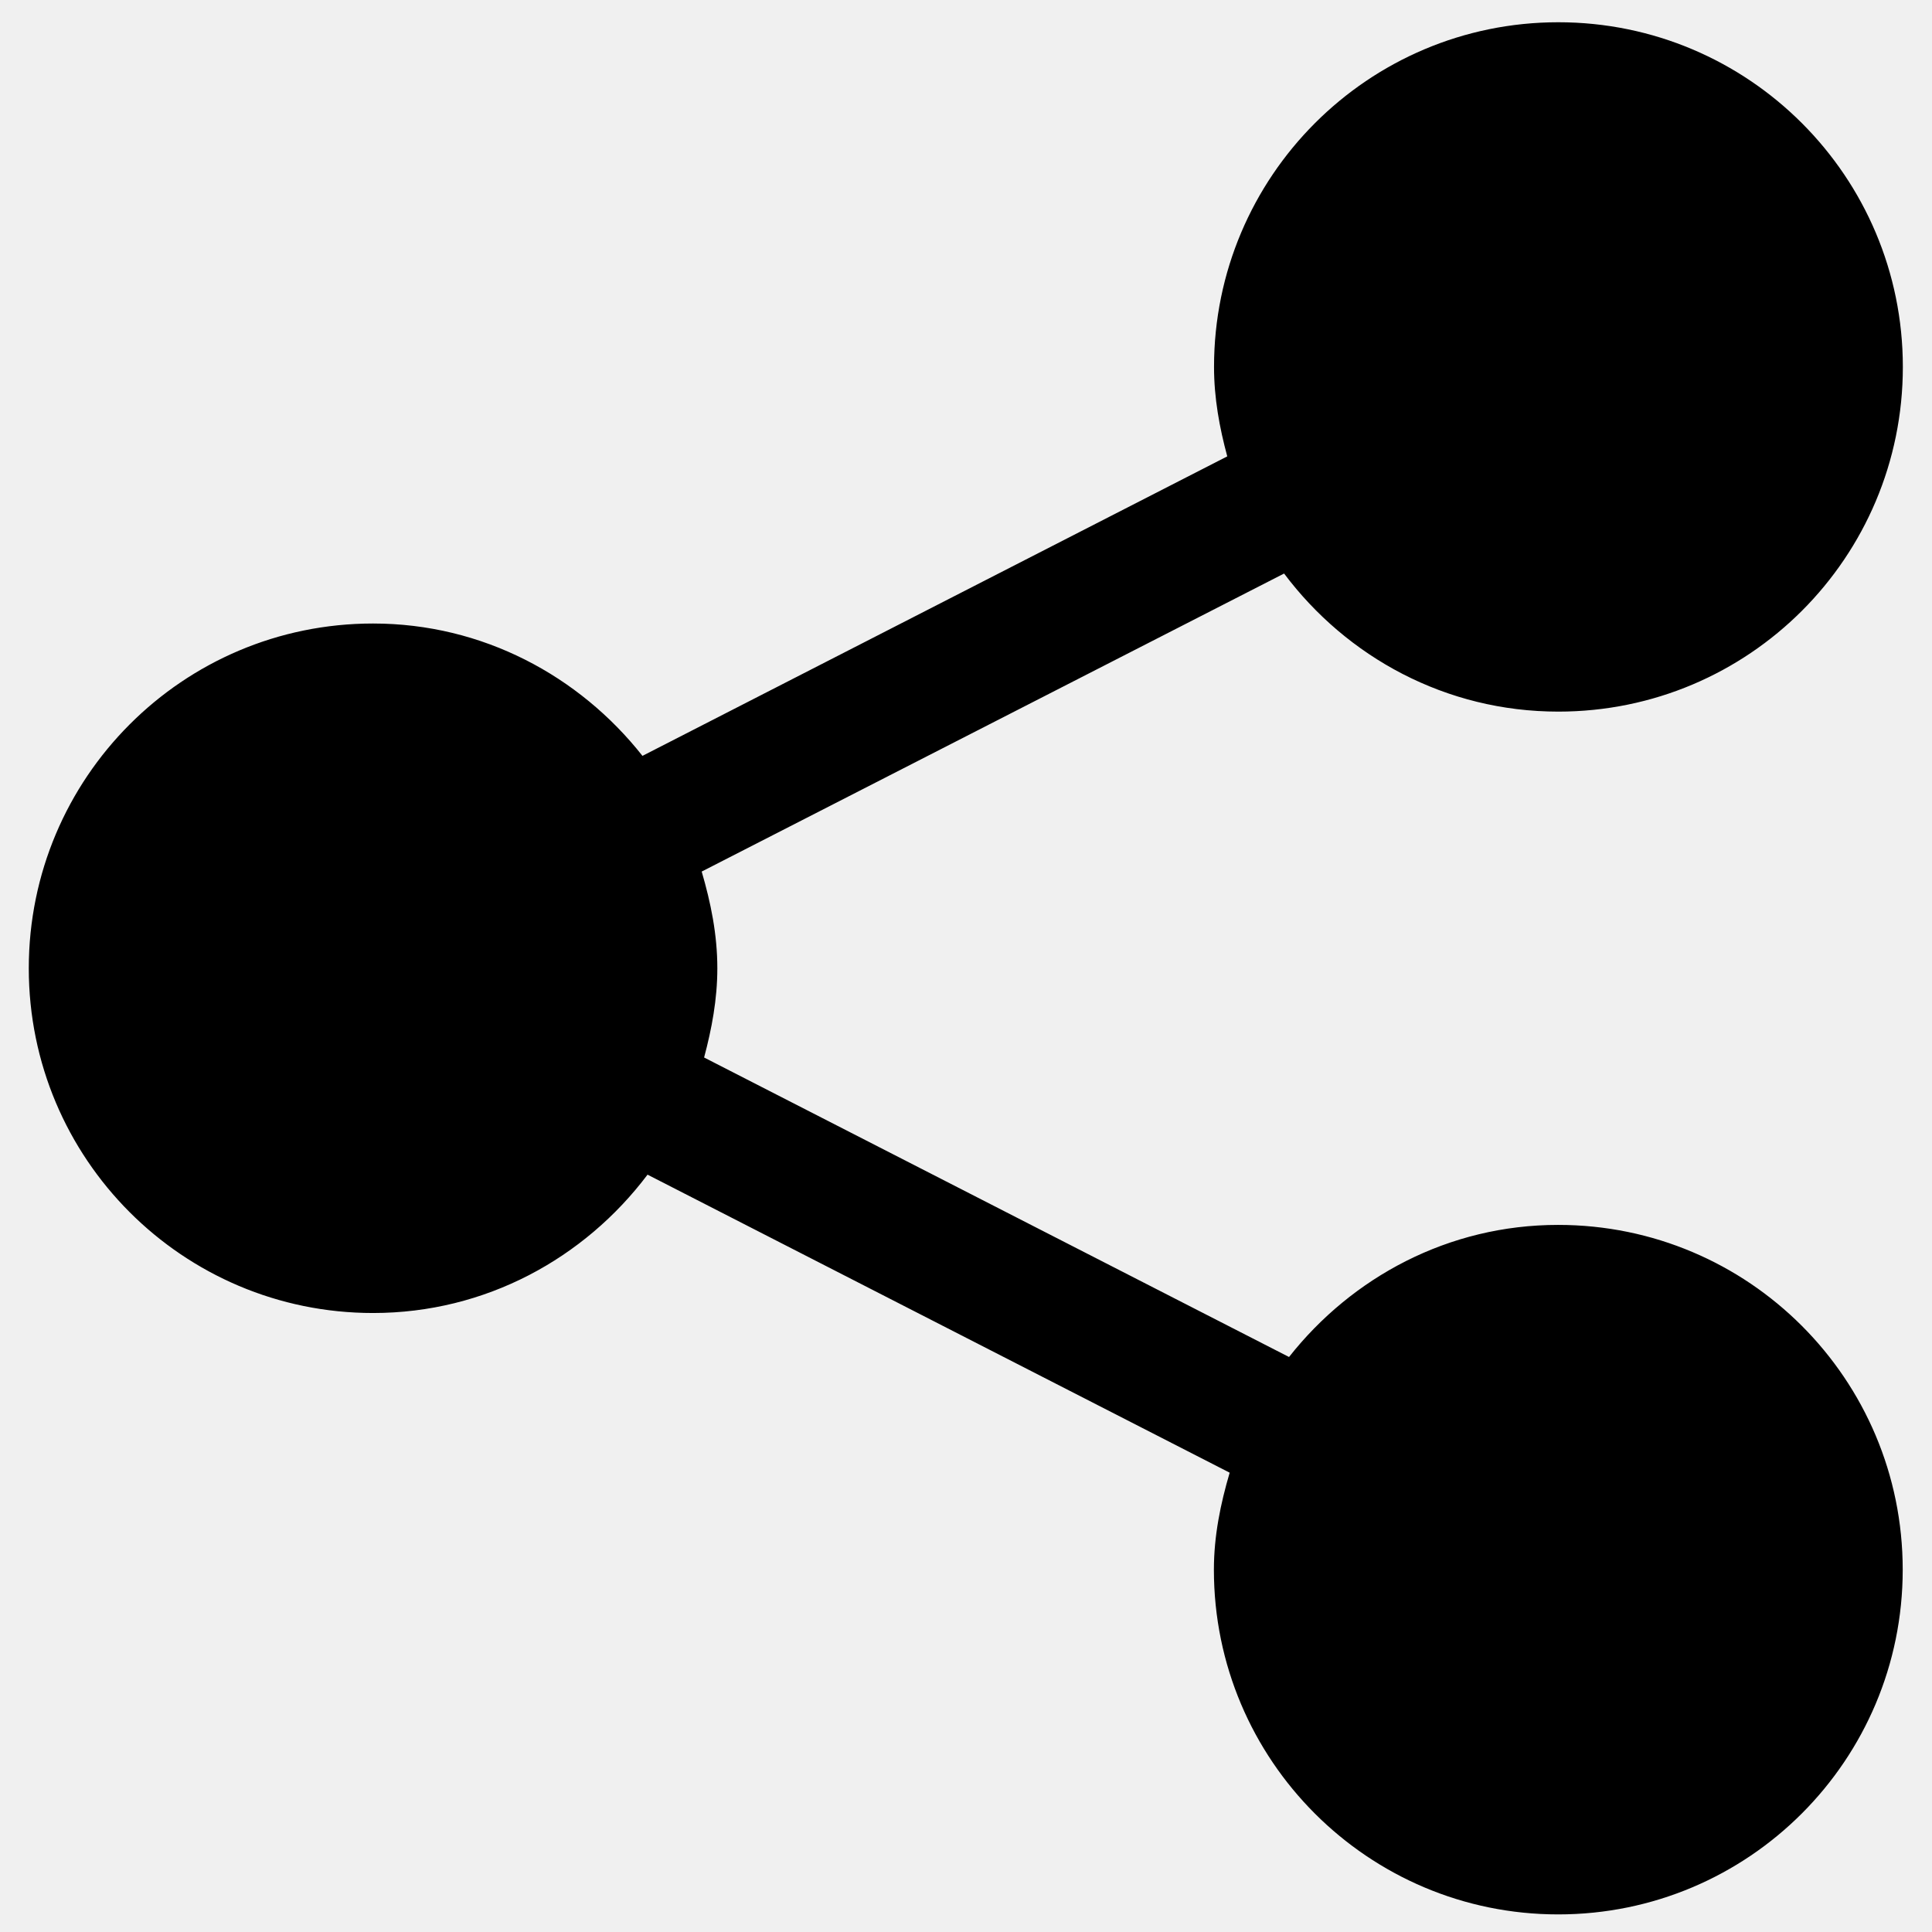
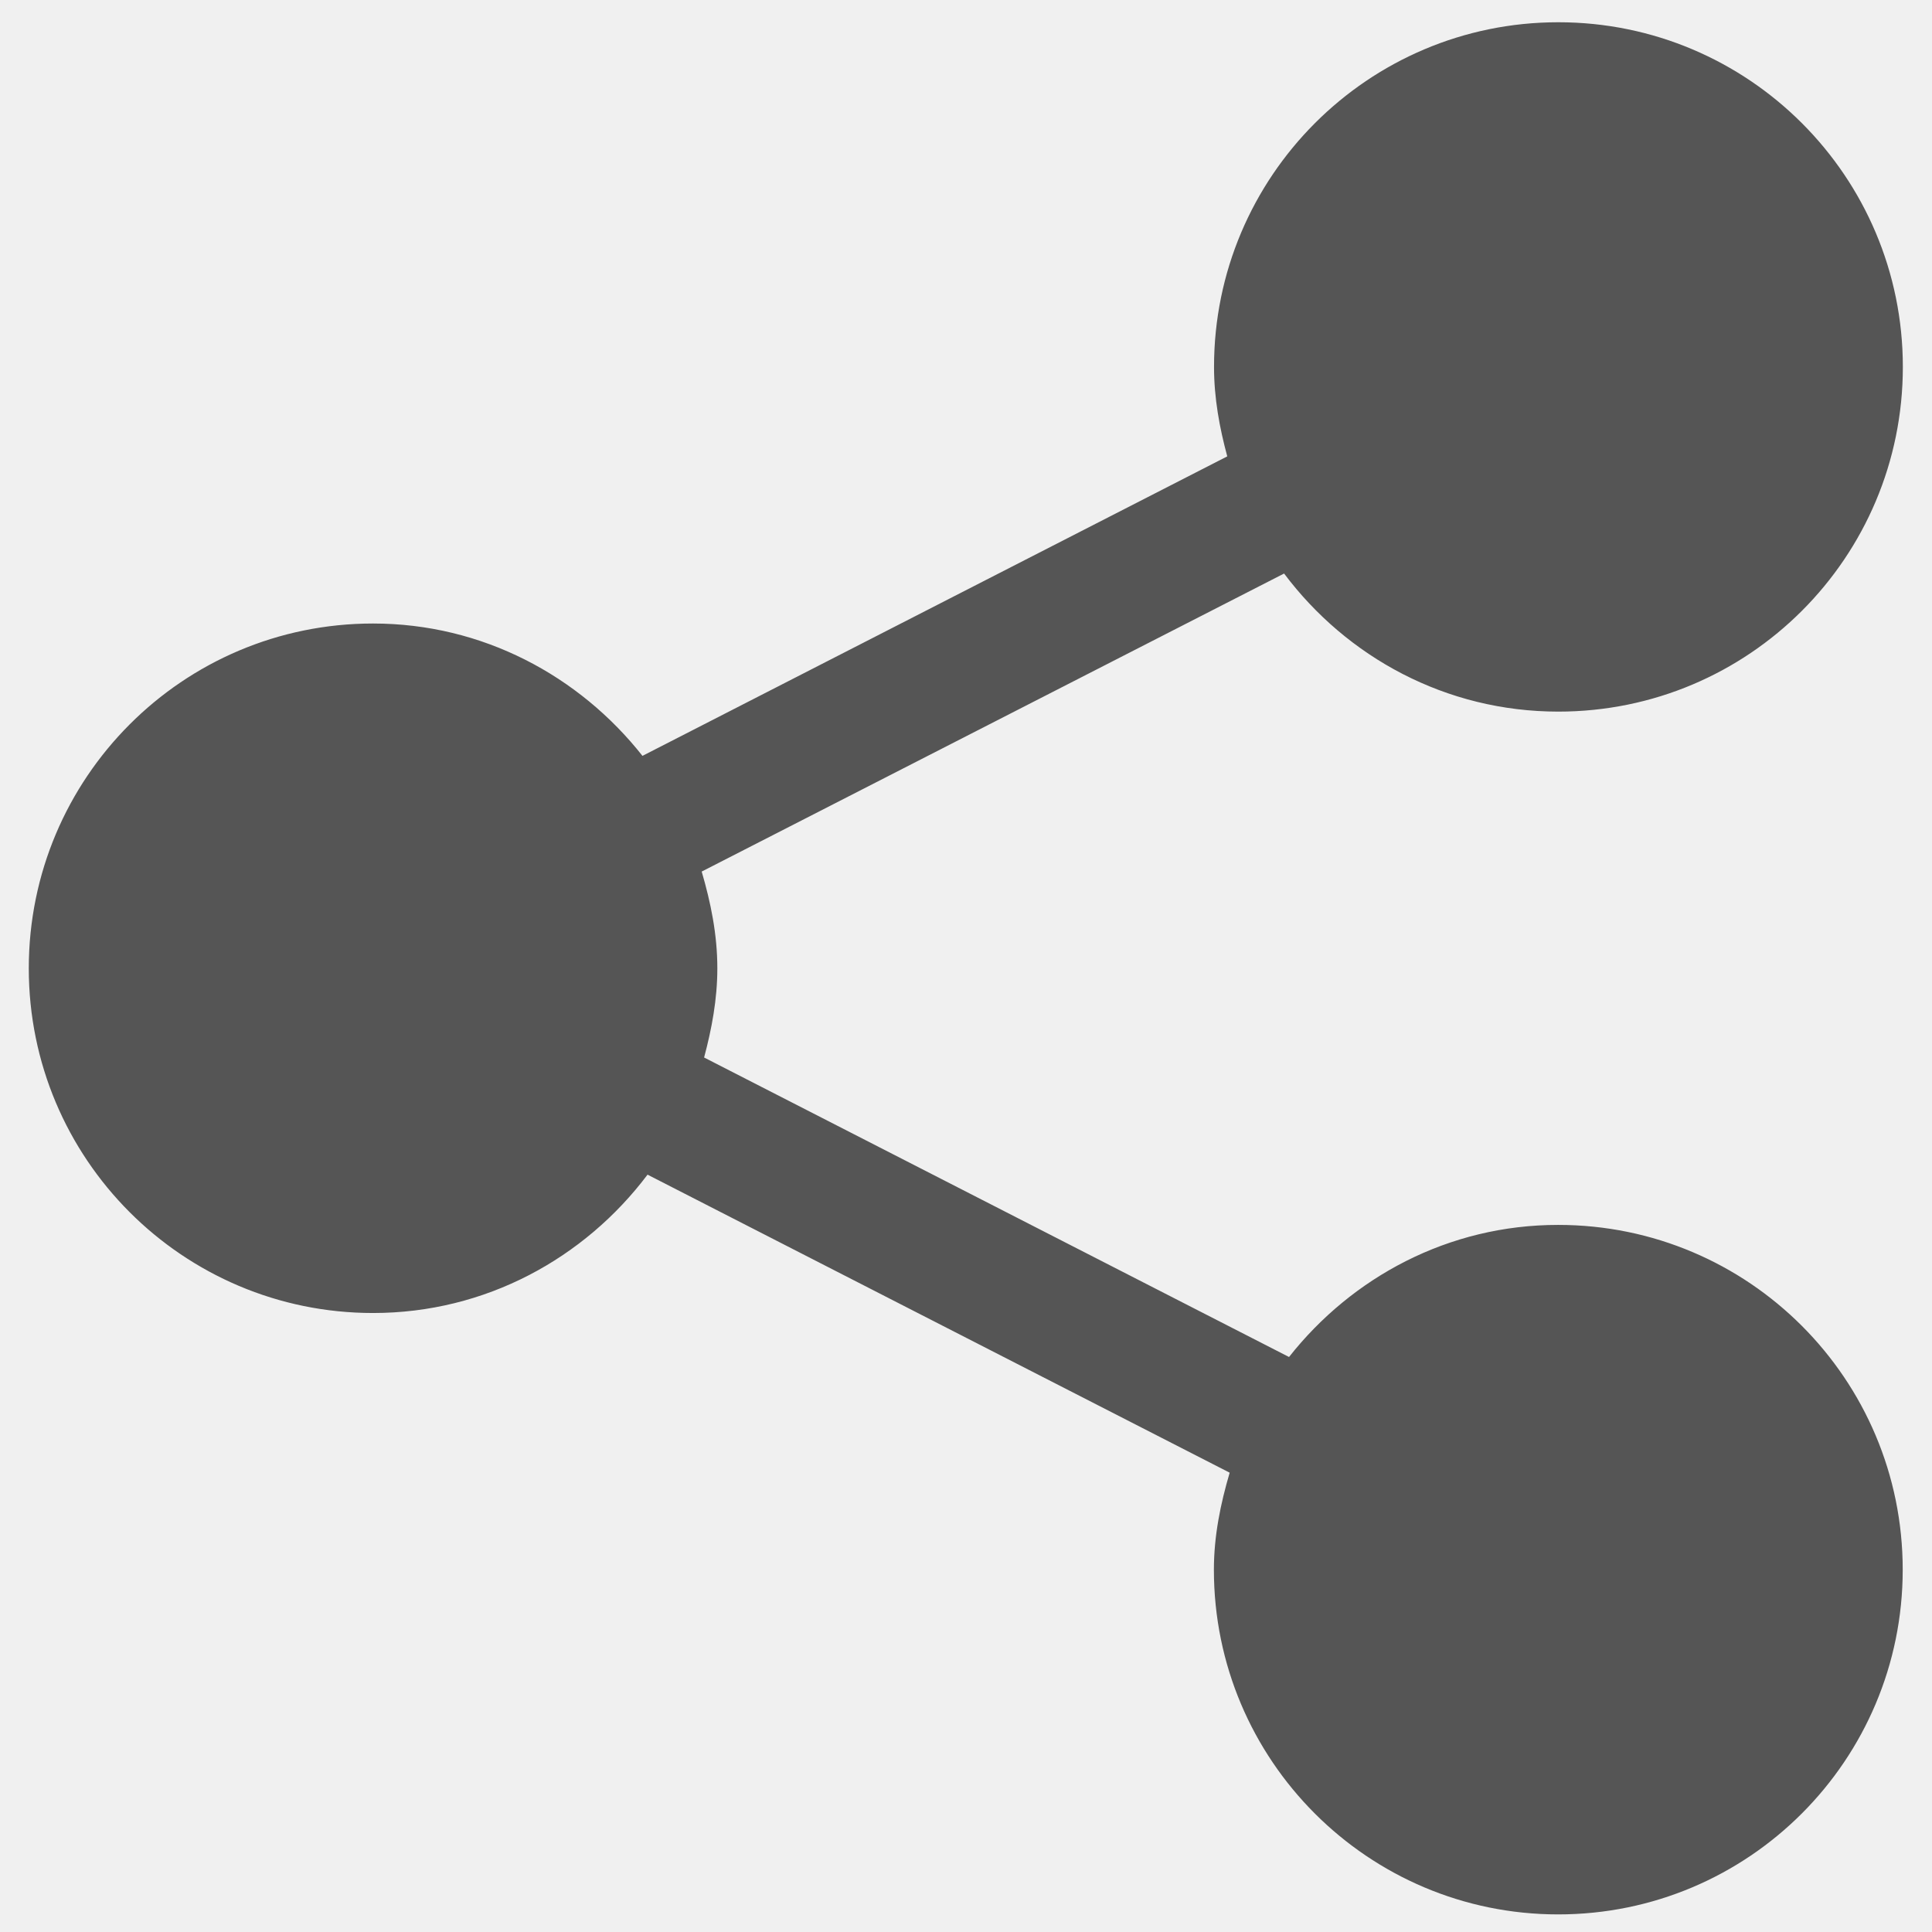
<svg xmlns="http://www.w3.org/2000/svg" width="16" height="16" id="svg2" version="1.1" viewBox="0 0 16 16">
  <defs id="defs4">
    <linearGradient id="linearGradient5263">
      <stop id="stop5265" style="stop-color:#a0d5ff;stop-opacity:1" offset="0" />
      <stop id="stop5267" style="stop-color:#a0d5ff;stop-opacity:1" offset="1" />
    </linearGradient>
    <clipPath id="clipPath4458">
      <path id="use4460" d="m 69.626,12.145 -0.052,0 c -22.727,-0.292 -46.472,4.077 -46.709,4.122 -2.424,0.451 -4.946,2.974 -5.397,5.397 -0.044,0.237 -4.414,23.983 -4.122,46.71 -0.292,22.777 4.078,46.523 4.122,46.761 0.451,2.423 2.974,4.945 5.398,5.398 0.237,0.044 23.982,4.413 46.709,4.121 22.779,0.292 46.524,-4.077 46.761,-4.121 2.423,-0.452 4.946,-2.976 5.398,-5.399 0.044,-0.236 4.413,-23.981 4.121,-46.709 0.292,-22.777 -4.077,-46.523 -4.121,-46.761 -0.453,-2.423 -2.976,-4.946 -5.398,-5.397 -0.238,-0.045 -23.984,-4.414 -46.71,-4.122 z" />
    </clipPath>
    <linearGradient id="linearGradient4237">
      <stop id="stop4239" style="stop-color:#ff594d;stop-opacity:1" offset="0" />
      <stop id="stop4241" style="stop-color:#ff7f76;stop-opacity:1" offset="1" />
    </linearGradient>
    <linearGradient id="linearGradient4210">
      <stop offset="0" style="stop-color:#ff584c;stop-opacity:1" id="stop4212" />
      <stop offset="1" style="stop-color:#ff8077;stop-opacity:1" id="stop4214" />
    </linearGradient>
    <linearGradient id="linearGradient4179">
      <stop id="stop4181" style="stop-color:#ffee5e;stop-opacity:1" offset="0" />
      <stop id="stop4183" style="stop-color:#feff8b;stop-opacity:1" offset="1" />
    </linearGradient>
    <linearGradient id="linearGradient4210-3">
      <stop id="stop4212-1" style="stop-color:#ffce69;stop-opacity:1" offset="0" />
      <stop id="stop4214-6" style="stop-color:#ffce54;stop-opacity:1" offset="1" />
    </linearGradient>
    <linearGradient id="linearGradient4237-0">
      <stop offset="0" style="stop-color:#ffee5e;stop-opacity:1" id="stop4239-8" />
      <stop offset="1" style="stop-color:#feff9f;stop-opacity:1" id="stop4241-9" />
    </linearGradient>
    <linearGradient id="linearGradient4237-2">
      <stop offset="0" style="stop-color:#ffa0a6;stop-opacity:1" id="stop4239-7" />
      <stop offset="1" style="stop-color:#ffa0a5;stop-opacity:1" id="stop4241-2" />
    </linearGradient>
    <linearGradient id="linearGradient8311">
      <stop id="stop8313" style="stop-color:#ce89ff;stop-opacity:1" offset="0" />
      <stop id="stop8315" style="stop-color:#e898ff;stop-opacity:1" offset="1" />
    </linearGradient>
    <linearGradient id="linearGradient4237-8">
      <stop offset="0" style="stop-color:#cf8aff;stop-opacity:1" id="stop4239-2" />
      <stop offset="1" style="stop-color:#eaa0ff;stop-opacity:1" id="stop4241-3" />
    </linearGradient>
    <linearGradient id="linearGradient8311-3">
      <stop id="stop8313-0" style="stop-color:#ffcc6b;stop-opacity:1" offset="0" />
      <stop id="stop8315-1" style="stop-color:#ffcf98;stop-opacity:1" offset="1" />
    </linearGradient>
    <linearGradient id="linearGradient4237-3">
      <stop offset="0" style="stop-color:#ffcc6e;stop-opacity:1" id="stop4239-0" />
      <stop offset="1" style="stop-color:#ffe4a0;stop-opacity:1" id="stop4241-7" />
    </linearGradient>
    <linearGradient id="linearGradient8311-31">
      <stop id="stop8313-2" style="stop-color:#f089ff;stop-opacity:1" offset="0" />
      <stop id="stop8315-6" style="stop-color:#ffadea;stop-opacity:1" offset="1" />
    </linearGradient>
    <linearGradient id="linearGradient4237-6">
      <stop offset="0" style="stop-color:#f18bfe;stop-opacity:1" id="stop4239-22" />
      <stop offset="1" style="stop-color:#fcc3ff;stop-opacity:1" id="stop4241-0" />
    </linearGradient>
    <linearGradient id="linearGradient8467">
      <stop offset="0" style="stop-color:#b9b9b9;stop-opacity:1" id="stop8469" />
      <stop offset="1" style="stop-color:#d1d1d1;stop-opacity:1" id="stop8471" />
    </linearGradient>
    <linearGradient id="linearGradient8311-5">
      <stop id="stop8313-7" style="stop-color:#b9b9b9;stop-opacity:1" offset="0" />
      <stop id="stop8315-3" style="stop-color:#d2d2d2;stop-opacity:1" offset="1" />
    </linearGradient>
    <linearGradient id="linearGradient4237-4">
      <stop offset="0" style="stop-color:#bababa;stop-opacity:1" id="stop4239-9" />
      <stop offset="1" style="stop-color:#c8c8c8;stop-opacity:1" id="stop4241-37" />
    </linearGradient>
    <linearGradient id="linearGradient8467-7">
      <stop offset="0" style="stop-color:#3ec896;stop-opacity:1" id="stop8469-4" />
      <stop offset="1" style="stop-color:#66d9af;stop-opacity:1" id="stop8471-7" />
    </linearGradient>
    <linearGradient id="linearGradient8311-1">
      <stop id="stop8313-9" style="stop-color:#494949;stop-opacity:1" offset="0" />
      <stop id="stop8315-5" style="stop-color:#616774;stop-opacity:1" offset="1" />
    </linearGradient>
    <linearGradient gradientUnits="userSpaceOnUse" gradientTransform="scale(1.128802,0.8858951)" x1="209.957" y1="0" x2="209.957" y2="116.694" id="linearGradient-1">
      <stop stop-color="#A7A7A7" offset="0%" id="stop4884" />
      <stop stop-color="#8D8D8D" offset="100%" id="stop4886" />
    </linearGradient>
    <linearGradient gradientUnits="userSpaceOnUse" gradientTransform="scale(1.227981,0.8143451)" x1="193" y1="411.584" x2="193" y2="105.4" id="linearGradient-2">
      <stop stop-color="#707070" offset="0%" id="stop4889" />
      <stop stop-color="#ABABAB" offset="100%" id="stop4891" />
    </linearGradient>
    <linearGradient gradientUnits="userSpaceOnUse" gradientTransform="scale(1.227981,0.8143451)" x1="193" y1="70.609" x2="193" y2="457.423" id="linearGradient-3">
      <stop stop-color="#000000" stop-opacity="0" offset="0%" id="stop4894" />
      <stop stop-color="#000000" stop-opacity="0.19" offset="100%" id="stop4896" />
    </linearGradient>
    <linearGradient id="linearGradient4232">
      <stop id="stop4234" offset="0" style="stop-color:#333333;stop-opacity:1" />
      <stop id="stop4236" offset="1" style="stop-color:#353535;stop-opacity:1" />
    </linearGradient>
    <linearGradient id="linearGradient4172">
      <stop style="stop-color:#3dc796;stop-opacity:1" offset="0" id="stop4174" />
      <stop style="stop-color:#57d68d;stop-opacity:1" offset="1" id="stop4176" />
    </linearGradient>
    <linearGradient id="linearGradient4233">
      <stop id="stop4235" offset="0" style="stop-color:#212121;stop-opacity:1" />
      <stop id="stop4237" offset="1" style="stop-color:#1d2022;stop-opacity:0" />
    </linearGradient>
    <linearGradient id="linearGradient8467-6">
      <stop offset="0" style="stop-color:#56d8d1;stop-opacity:1" id="stop8469-5" />
      <stop offset="1" style="stop-color:#9df7ee;stop-opacity:1" id="stop8471-8" />
    </linearGradient>
    <linearGradient id="linearGradient8311-10">
      <stop id="stop8313-3" style="stop-color:#55d8d1;stop-opacity:1" offset="0" />
      <stop id="stop8315-8" style="stop-color:#66efe7;stop-opacity:1" offset="1" />
    </linearGradient>
    <linearGradient id="linearGradient8467-8">
      <stop offset="0" style="stop-color:#dea679;stop-opacity:1" id="stop8469-9" />
      <stop offset="1" style="stop-color:#f7d19d;stop-opacity:1" id="stop8471-2" />
    </linearGradient>
    <linearGradient id="linearGradient8311-0">
      <stop id="stop8313-90" style="stop-color:#dda579;stop-opacity:1" offset="0" />
      <stop id="stop8315-88" style="stop-color:#f3bc87;stop-opacity:1" offset="1" />
    </linearGradient>
    <linearGradient id="linearGradient8467-2">
      <stop offset="0" style="stop-color:#5fa4d5;stop-opacity:1" id="stop8469-6" />
      <stop offset="1" style="stop-color:#9dc9f7;stop-opacity:1" id="stop8471-5" />
    </linearGradient>
    <linearGradient id="linearGradient8311-06">
      <stop id="stop8313-6" style="stop-color:#5fa3d4;stop-opacity:1" offset="0" />
      <stop id="stop8315-2" style="stop-color:#6bb9ff;stop-opacity:1" offset="1" />
    </linearGradient>
  </defs>
  <g id="layer1" transform="translate(0,-1036.362)">
    <g transform="matrix(0.9053755,0,0,0.9053755,-365.9168,562.0602)" id="layer1-0" style="fill:none;fill-opacity:1;stroke:#4f96d1;stroke-opacity:1" />
    <g transform="translate(-401.0123,510.6337)" id="layer1-00">
      <g transform="translate(5.42985,-7.986519)" id="layer1-12">
        <path id="path4224" d="m 386.571,526.798 0,1 7,0 1,-3 -1,2 z" style="fill:#ffffff;fill-opacity:0.235;fill-rule:evenodd;stroke:none;stroke-width:1px;stroke-linecap:butt;stroke-linejoin:miter;stroke-opacity:1" />
      </g>
      <g transform="translate(5.05585,-5.251147)" id="layer1-4">
        <path id="path4224-9" d="m 386.571,526.798 0,1 7,0 1,-3 -1,2 z" style="fill:#ffffff;fill-opacity:0.235;fill-rule:evenodd;stroke:none;stroke-width:1px;stroke-linecap:butt;stroke-linejoin:miter;stroke-opacity:1" />
        <g transform="translate(-11.317,5.882492)" id="layer1-9" style="stroke:#000000;stroke-opacity:0.8">
          <g transform="translate(1.873303,-0.2841054)" id="layer1-79">
            <g transform="translate(-2.051872,-0.9785853)" id="layer1-2">
              <g transform="translate(0.2209709,0.4419417)" id="layer1-26">
                <g transform="translate(1.357393,-1.262691)" id="layer1-46">
                  <g transform="translate(-0.4103745,-0.599778)" id="layer1-21">
                    <g transform="matrix(0.7863692,0,0,0.7839454,92.59404,111.881)" id="g4187">
-                       <g transform="matrix(1.281987,0,0,1.285951,-118.7942,-145.7856)" id="layer1-3" style="">
-                         <g transform="matrix(1.098329,0,0,1.094944,-32.62246,-55.12277)" id="g4187-5" style="fill-opacity:1">
-                           <path style="fill-opacity:1;stroke:none" id="Share" d="m 409.031,539.849 c -0.819,0 -1.541,0.392 -2.012,0.991 l -4.375,-2.247 c 0.057,-0.214 0.099,-0.436 0.099,-0.669 0,-0.254 -0.049,-0.493 -0.117,-0.726 l 4.356,-2.236 c 0.469,0.627 1.21,1.036 2.051,1.036 1.425,0 2.577,-1.157 2.577,-2.586 0,-1.428 -1.153,-2.586 -2.577,-2.586 -1.422,0 -2.575,1.158 -2.575,2.586 0,0.234 0.041,0.456 0.099,0.671 l -4.374,2.247 c -0.472,-0.6 -1.196,-0.993 -2.015,-0.993 -1.423,0 -2.575,1.158 -2.575,2.587 0,1.429 1.152,2.586 2.575,2.586 0.842,0 1.582,-0.411 2.053,-1.038 l 4.354,2.236 c -0.068,0.232 -0.118,0.473 -0.118,0.728 0,1.429 1.154,2.586 2.575,2.586 1.425,0 2.577,-1.158 2.577,-2.586 0,-1.43 -1.153,-2.587 -2.577,-2.587 l 0,0 z" />
+                       <g transform="matrix(1.281987,0,0,1.285951,-118.7942,-145.7856)" id="layer1-3" style="fill:#555555">
+                         <g transform="matrix(1.098329,0,0,1.094944,-32.62246,-55.12277)" id="g4187-5" style="fill-opacity:1;fill:#555555">
+                           <path style="fill-opacity:1;stroke:none;fill:#555555" id="Share" d="m 409.031,539.849 c -0.819,0 -1.541,0.392 -2.012,0.991 l -4.375,-2.247 c 0.057,-0.214 0.099,-0.436 0.099,-0.669 0,-0.254 -0.049,-0.493 -0.117,-0.726 l 4.356,-2.236 c 0.469,0.627 1.21,1.036 2.051,1.036 1.425,0 2.577,-1.157 2.577,-2.586 0,-1.428 -1.153,-2.586 -2.577,-2.586 -1.422,0 -2.575,1.158 -2.575,2.586 0,0.234 0.041,0.456 0.099,0.671 l -4.374,2.247 c -0.472,-0.6 -1.196,-0.993 -2.015,-0.993 -1.423,0 -2.575,1.158 -2.575,2.587 0,1.429 1.152,2.586 2.575,2.586 0.842,0 1.582,-0.411 2.053,-1.038 l 4.354,2.236 c -0.068,0.232 -0.118,0.473 -0.118,0.728 0,1.429 1.154,2.586 2.575,2.586 1.425,0 2.577,-1.158 2.577,-2.586 0,-1.43 -1.153,-2.587 -2.577,-2.587 l 0,0 z" />
                        </g>
                      </g>
                    </g>
                  </g>
                </g>
              </g>
            </g>
          </g>
        </g>
      </g>
    </g>
  </g>
</svg>
